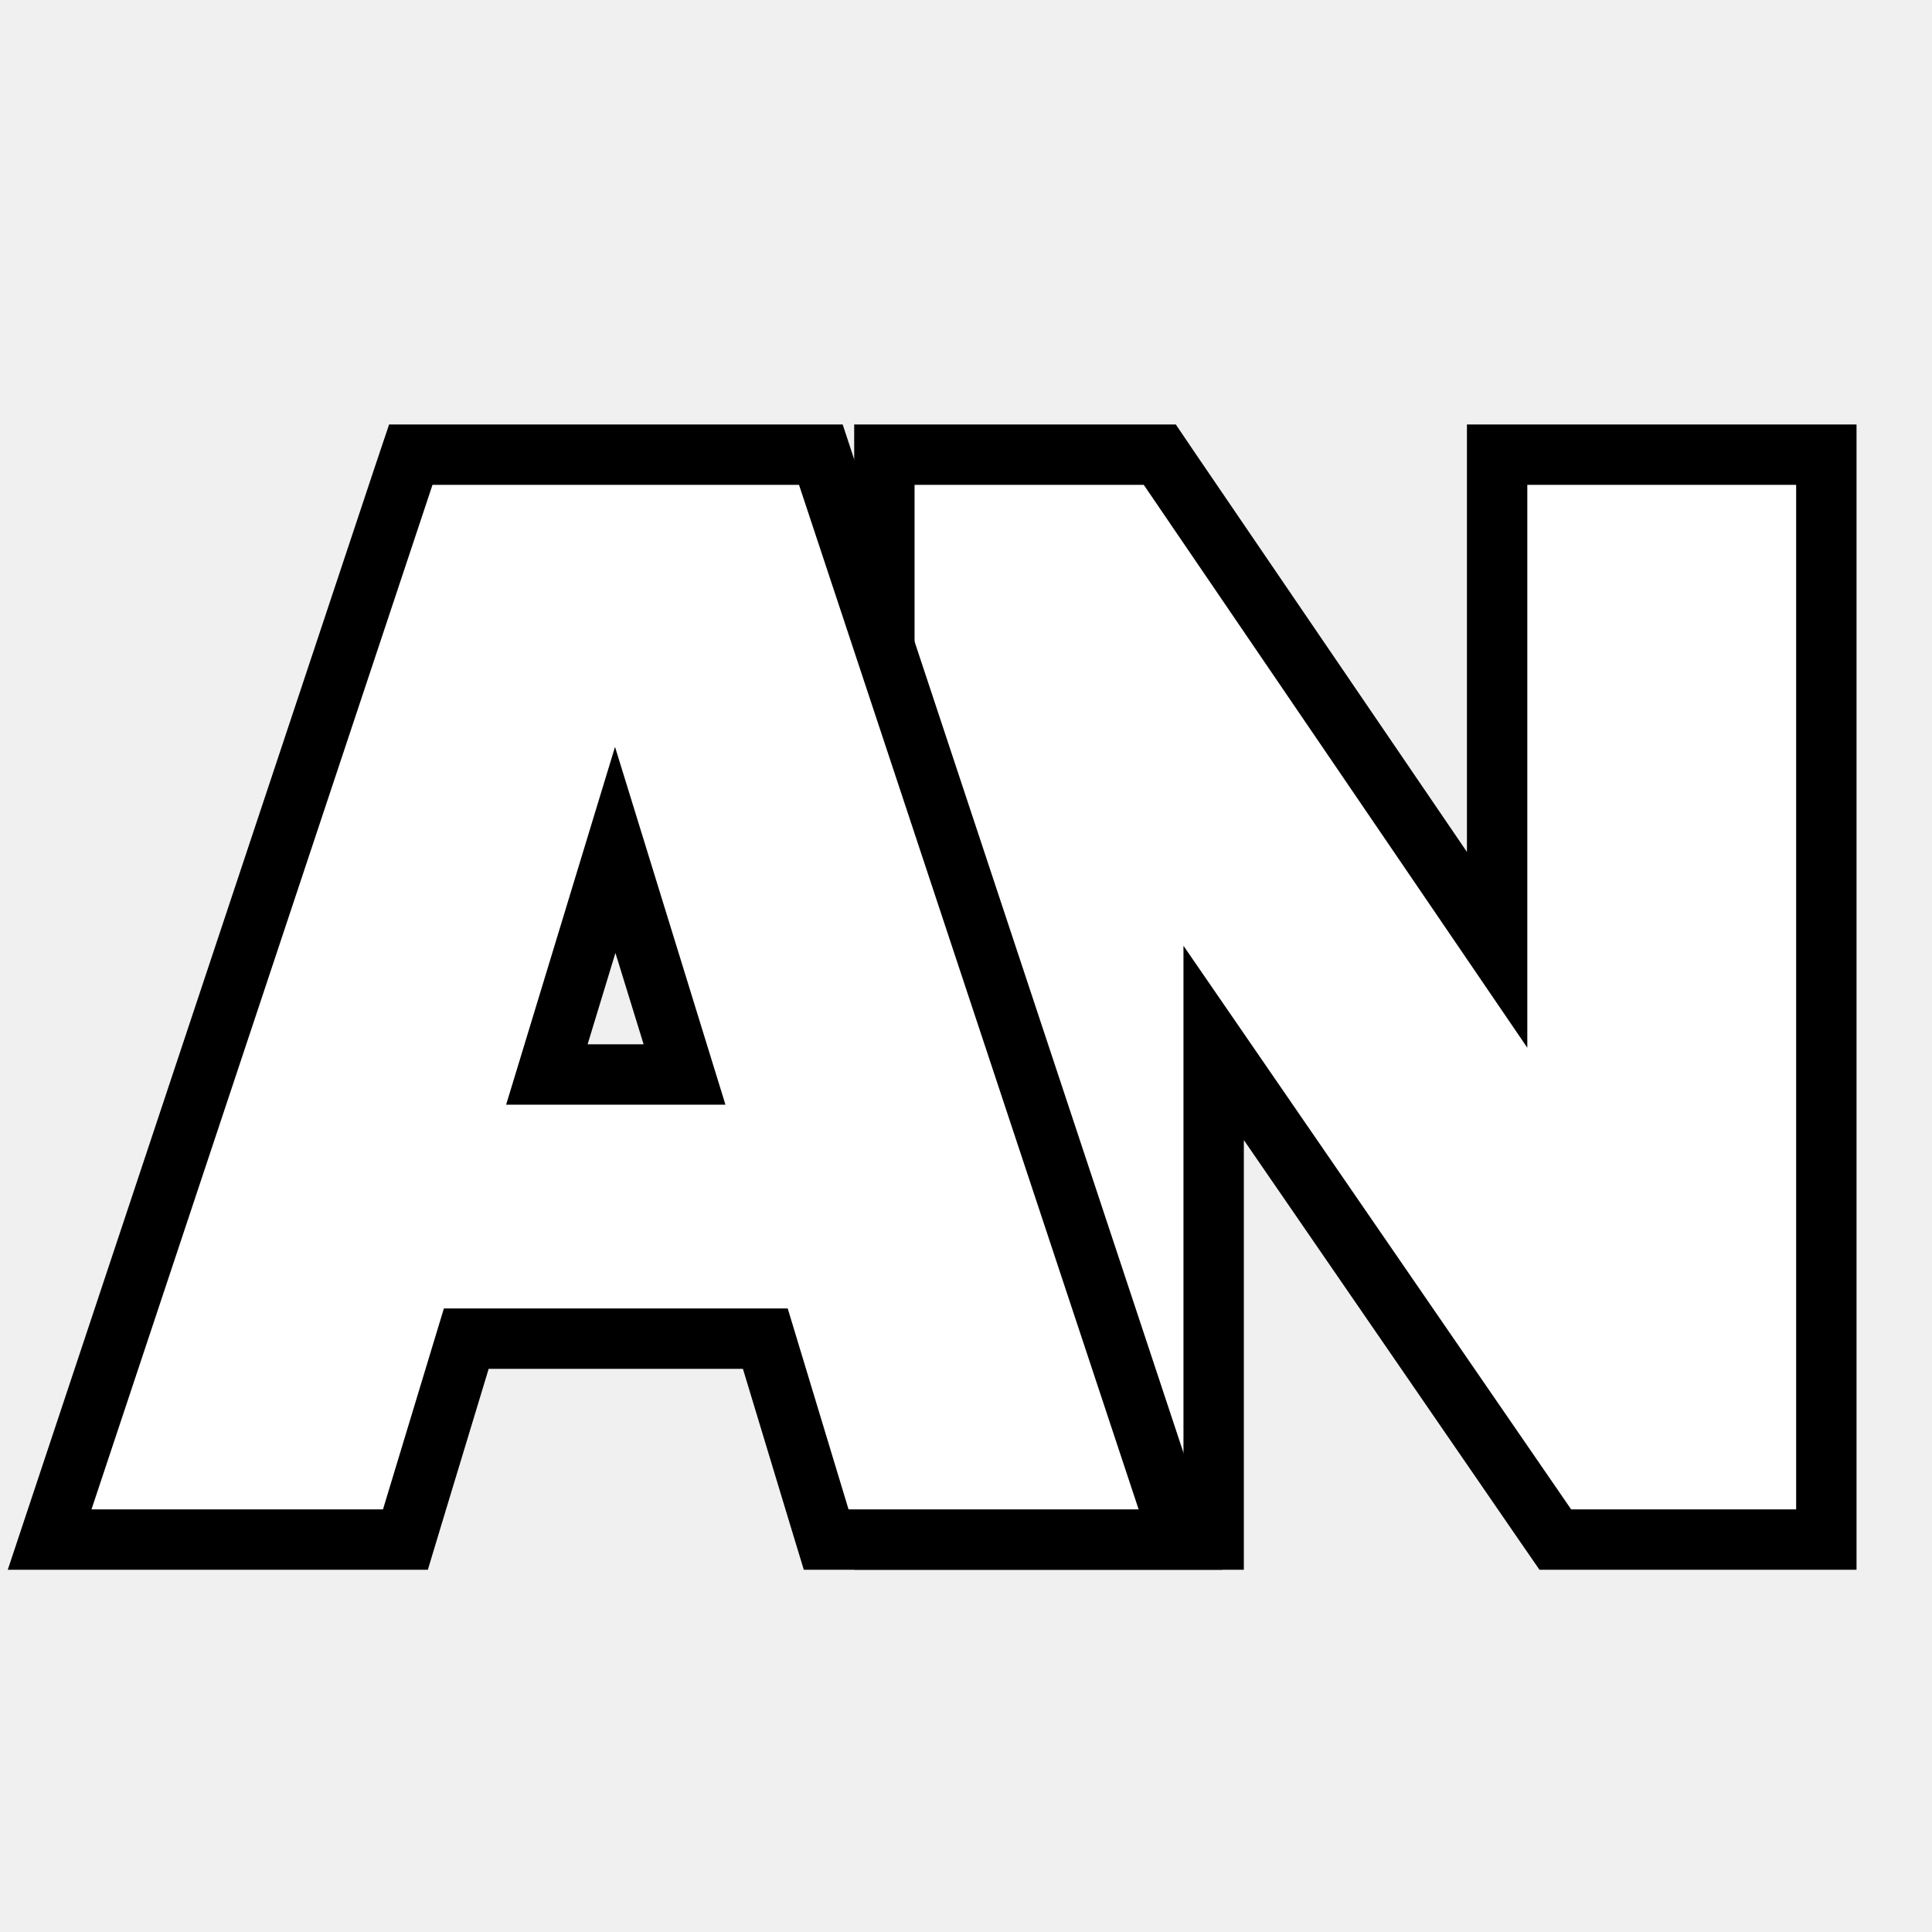
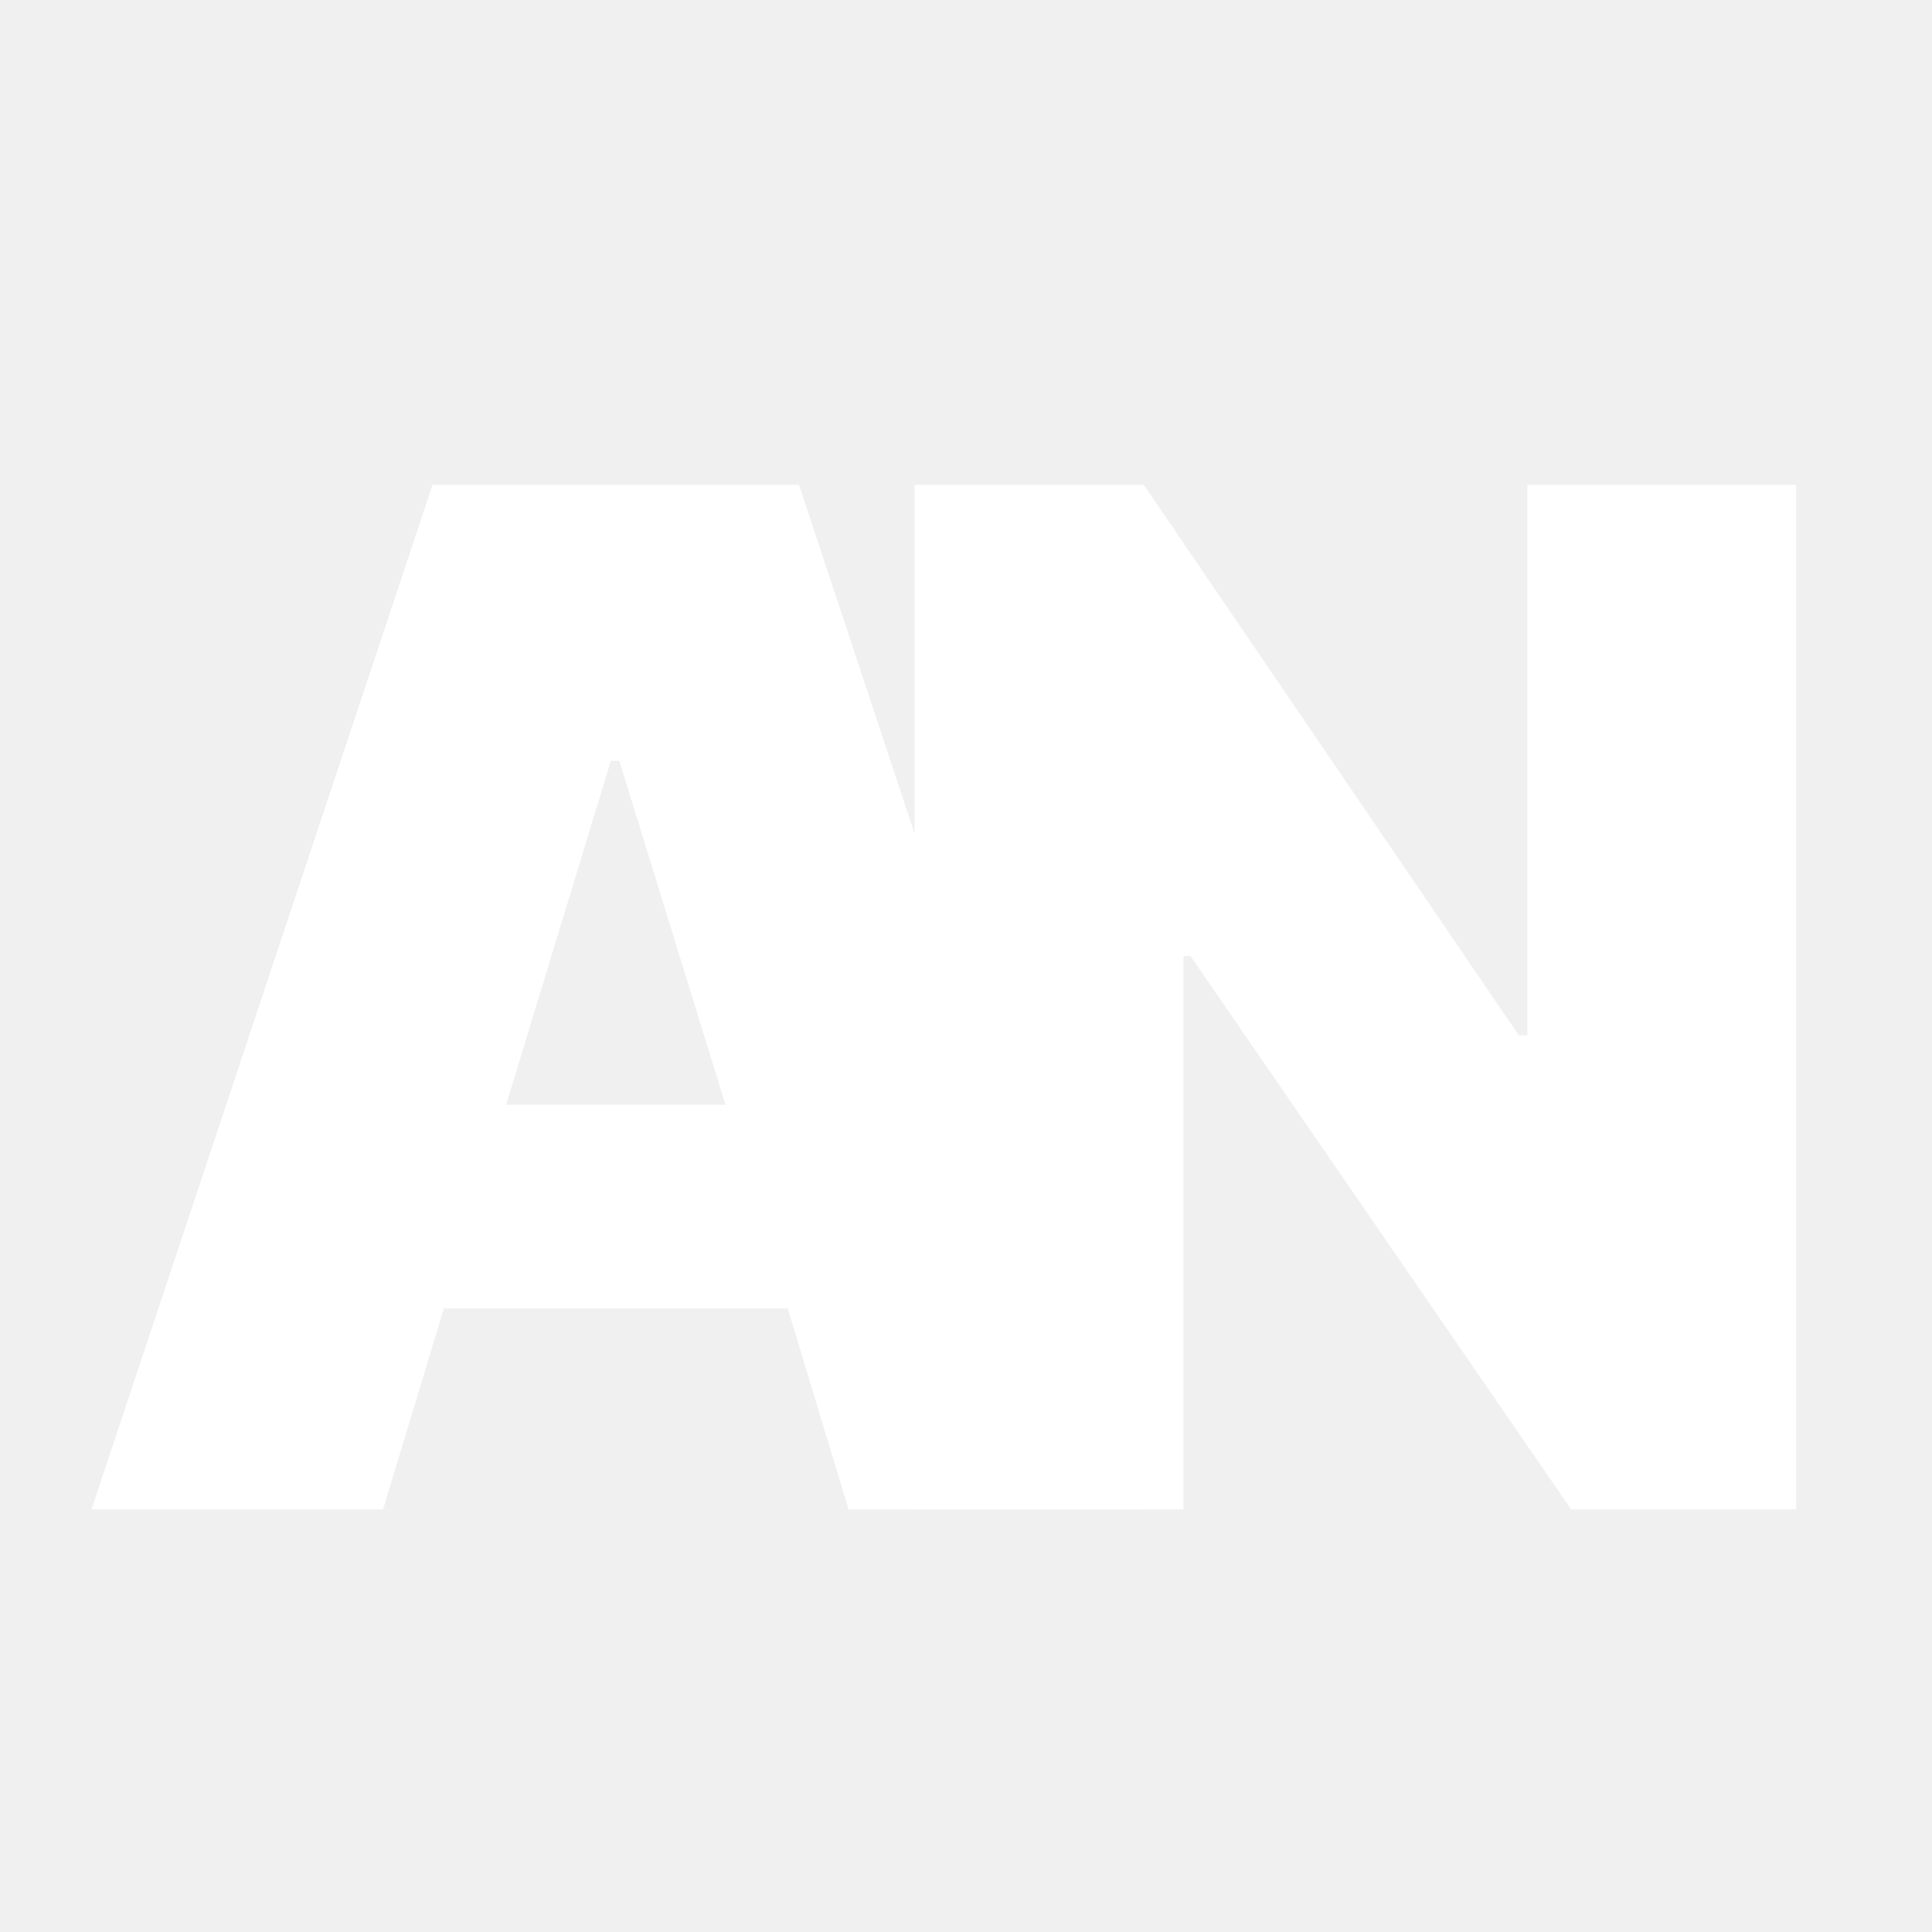
<svg xmlns="http://www.w3.org/2000/svg" width="32" height="32" viewBox="0 0 32 32" fill="none">
-   <path d="M19.21 7.531L19.358 7.75L24.797 15.732V7.531H30.25V25.5H25.761L25.611 25.283L20.102 17.274V25.5H14.648V7.531H19.21Z" fill="white" stroke="black" />
-   <path d="M13.596 7.531L13.709 7.874L19.334 24.843L19.552 25.5H13.684L13.576 25.145L12.676 22.172H7.723L6.822 25.145L6.715 25.5H0.822L1.041 24.842L6.689 7.873L6.804 7.531H13.596ZM9.058 17.797H11.338L10.19 14.077L9.058 17.797Z" fill="white" stroke="black" />
+   <path d="M6.344 25H1.516L7.164 8.031H13.234L18.859 25H14.055L13.047 21.672H7.352L6.344 25ZM8.383 18.297H12.016L10.258 12.602H10.117L8.383 18.297Z" fill="white" />
+   <path d="M29.75 8.031V25H26.023L19.719 15.836H19.602V25H15.148V8.031H18.945L25.156 17.148H25.297V8.031H29.75Z" fill="white" />
</svg>
